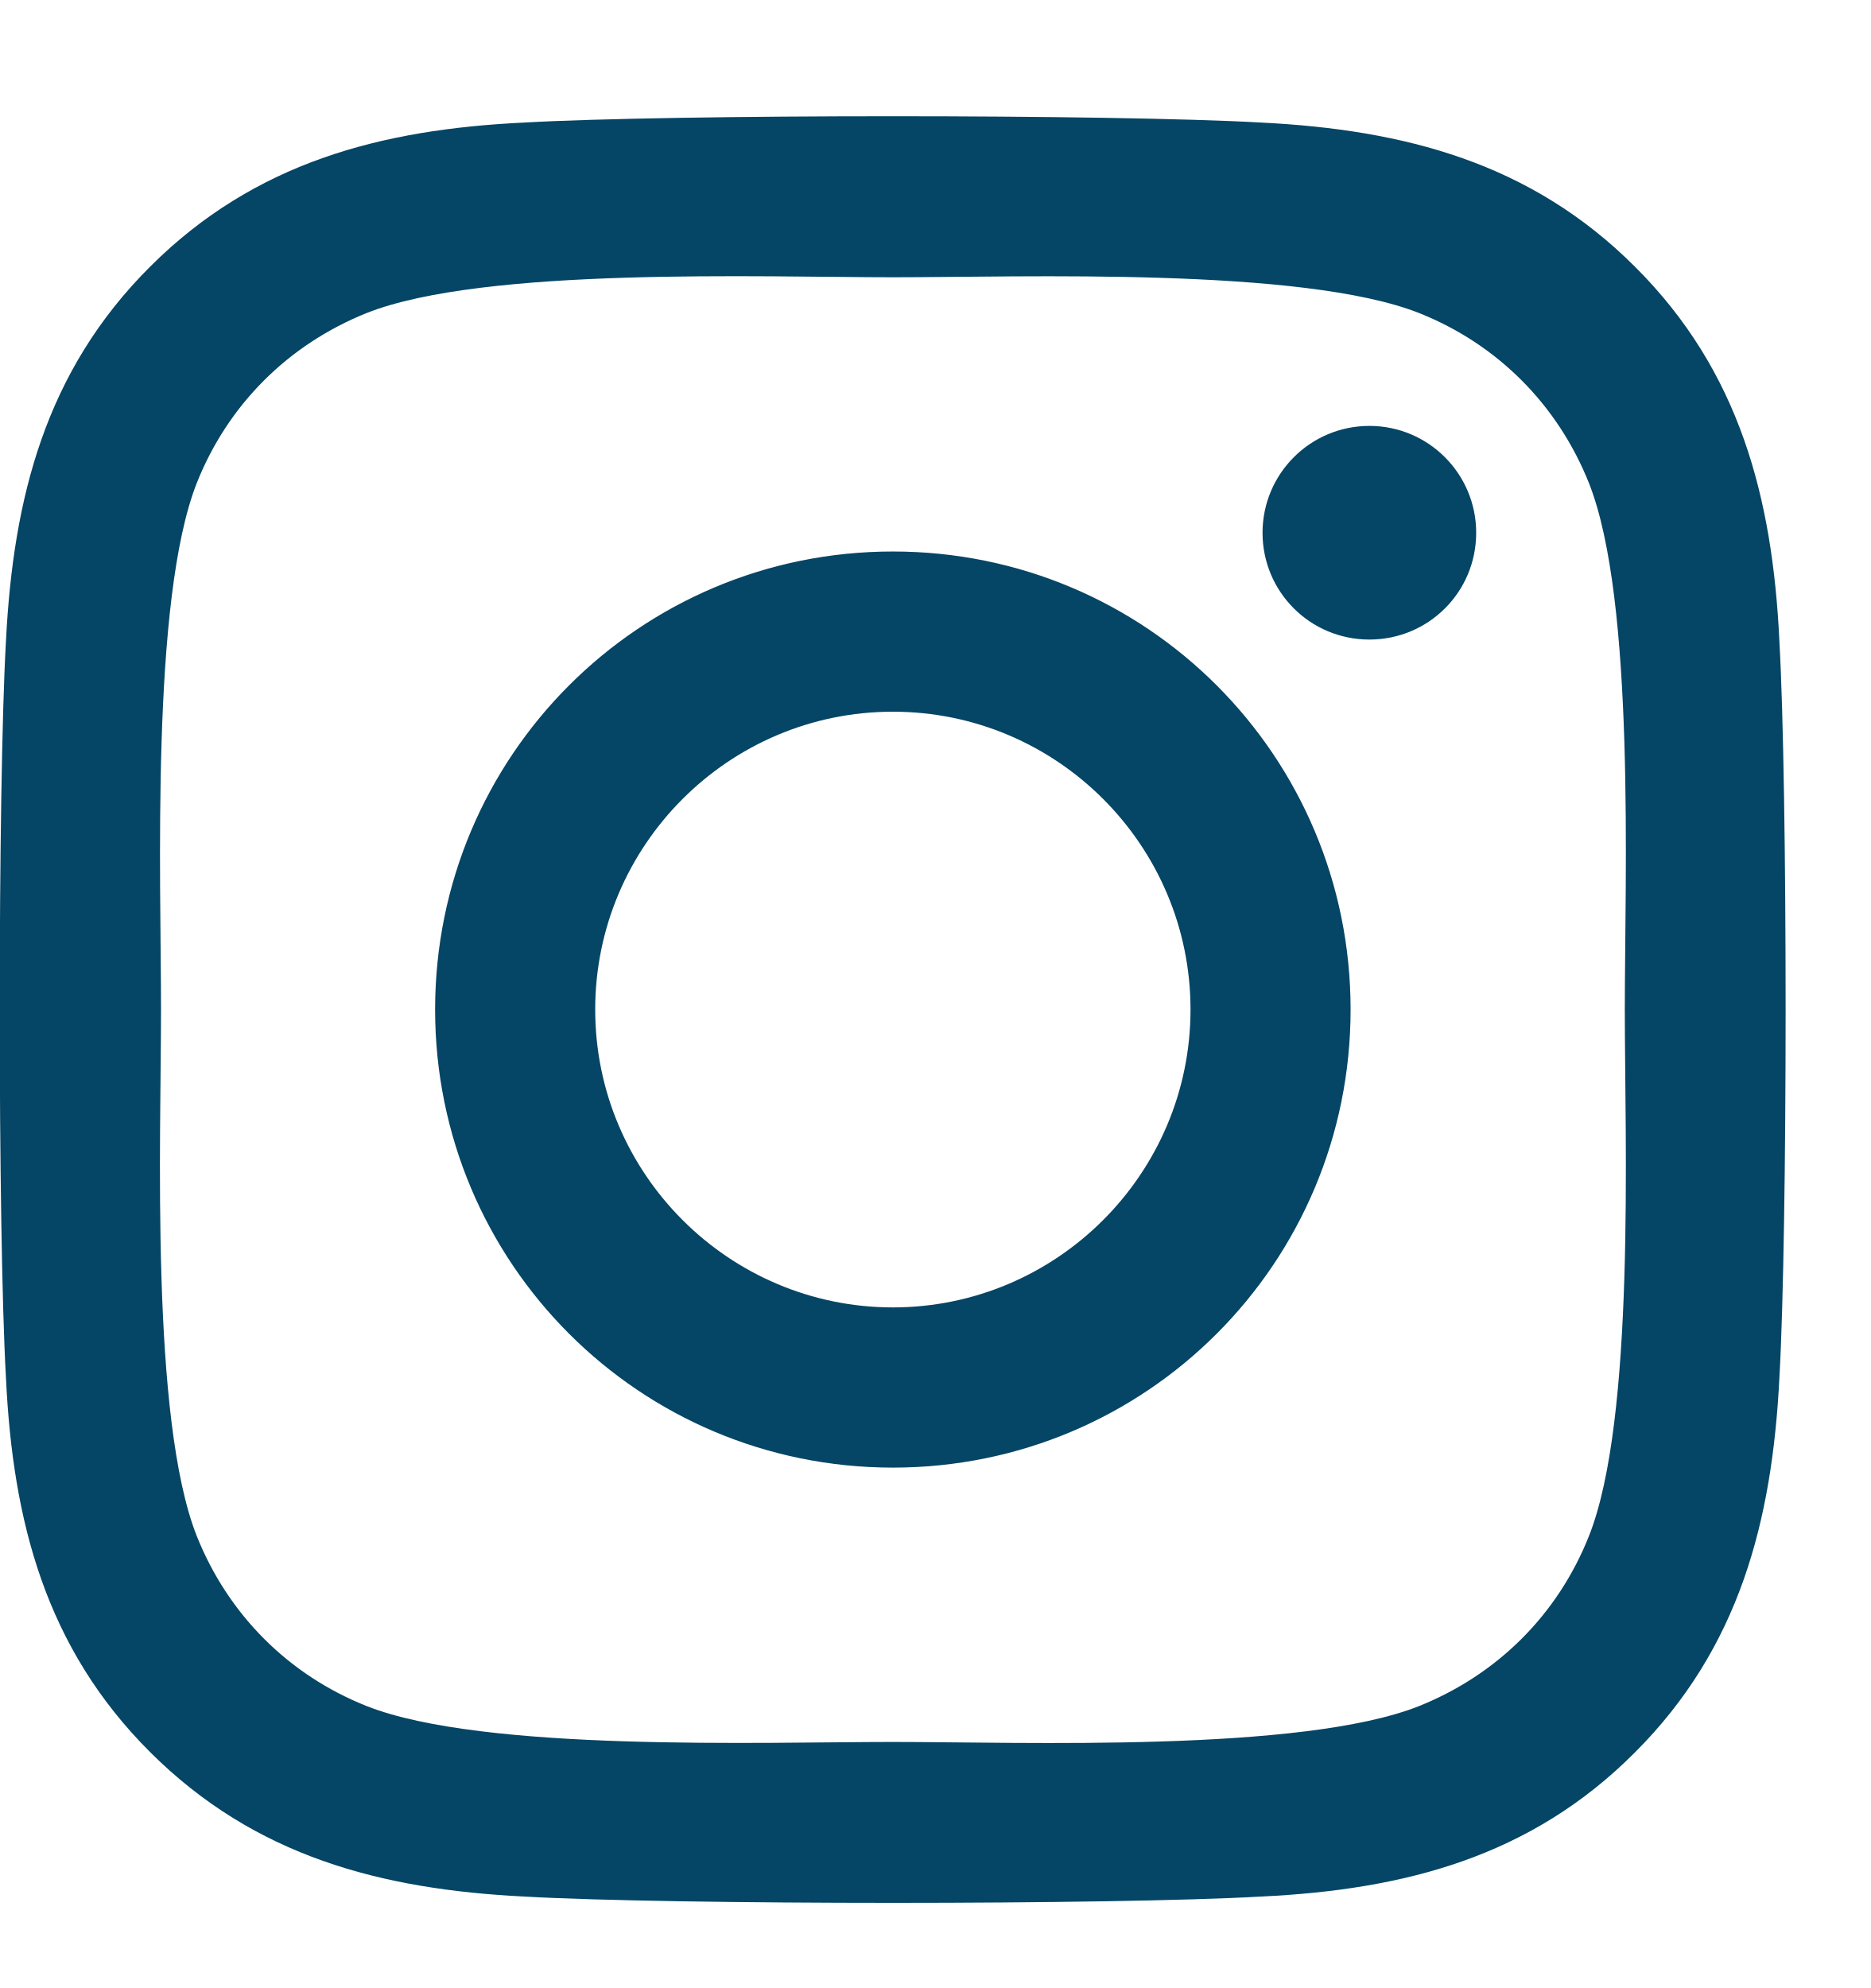
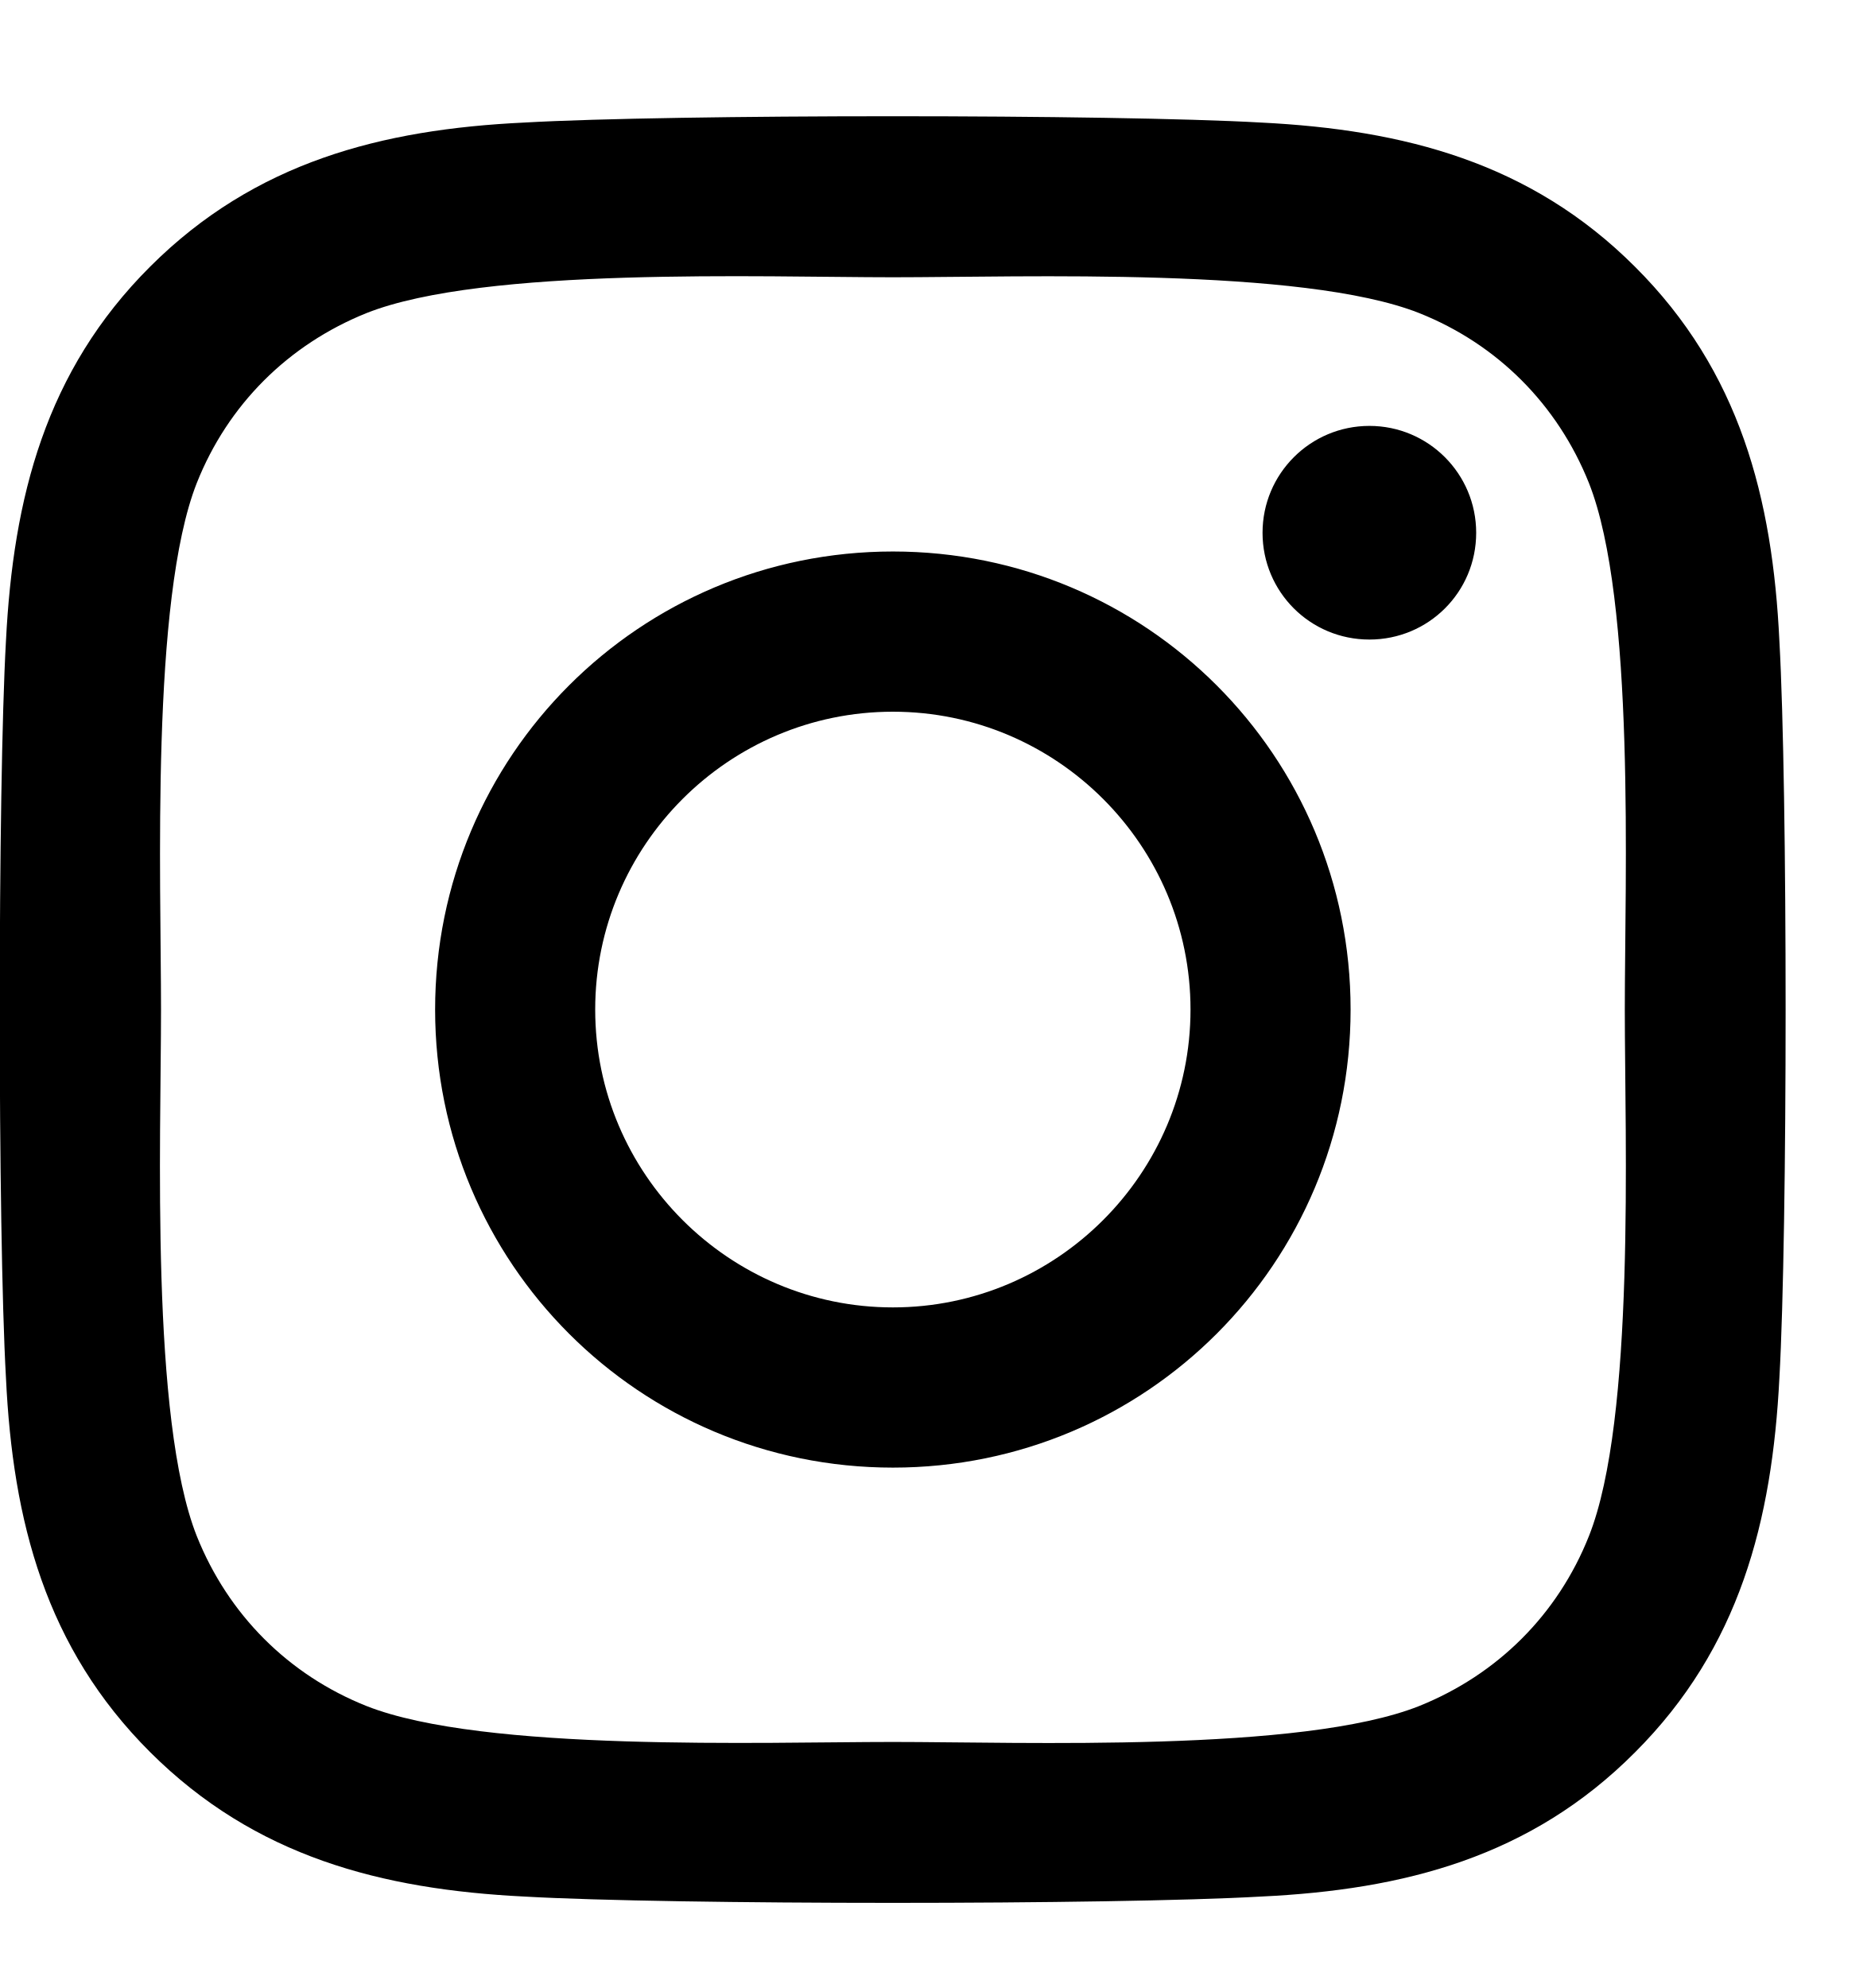
- <svg xmlns="http://www.w3.org/2000/svg" width="16" height="17" viewBox="0 0 16 17" fill="none">
-   <path d="M7.636 4.716C5.469 4.716 3.721 6.465 3.721 8.633C3.721 10.801 5.469 12.55 7.636 12.55C9.803 12.55 11.55 10.801 11.55 8.633C11.55 6.465 9.803 4.716 7.636 4.716ZM7.636 11.18C6.235 11.18 5.09 10.038 5.09 8.633C5.09 7.229 6.232 6.086 7.636 6.086C9.039 6.086 10.181 7.229 10.181 8.633C10.181 10.038 9.036 11.18 7.636 11.18ZM12.624 4.556C12.624 5.064 12.215 5.469 11.711 5.469C11.203 5.469 10.797 5.06 10.797 4.556C10.797 4.051 11.206 3.642 11.711 3.642C12.215 3.642 12.624 4.051 12.624 4.556ZM15.217 5.483C15.159 4.259 14.879 3.175 13.983 2.282C13.091 1.389 12.007 1.109 10.784 1.048C9.523 0.976 5.745 0.976 4.484 1.048C3.264 1.106 2.181 1.385 1.285 2.279C0.389 3.172 0.113 4.256 0.051 5.48C-0.02 6.741 -0.02 10.522 0.051 11.783C0.109 13.007 0.389 14.091 1.285 14.984C2.181 15.877 3.261 16.157 4.484 16.218C5.745 16.29 9.523 16.29 10.784 16.218C12.007 16.16 13.091 15.881 13.983 14.984C14.876 14.091 15.155 13.007 15.217 11.783C15.288 10.522 15.288 6.744 15.217 5.483ZM13.588 13.136C13.322 13.805 12.808 14.319 12.136 14.589C11.131 14.988 8.746 14.896 7.636 14.896C6.525 14.896 4.136 14.984 3.135 14.589C2.467 14.323 1.952 13.808 1.683 13.136C1.285 12.131 1.377 9.744 1.377 8.633C1.377 7.522 1.288 5.132 1.683 4.13C1.949 3.461 2.464 2.947 3.135 2.677C4.14 2.279 6.525 2.371 7.636 2.371C8.746 2.371 11.135 2.282 12.136 2.677C12.804 2.943 13.319 3.458 13.588 4.13C13.987 5.135 13.895 7.522 13.895 8.633C13.895 9.744 13.987 12.134 13.588 13.136Z" fill="#054565" />
+ <svg xmlns="http://www.w3.org/2000/svg" width="16" height="17" viewBox="0 0 16 17">
+   <path d="M7.636 4.716C5.469 4.716 3.721 6.465 3.721 8.633C3.721 10.801 5.469 12.55 7.636 12.55C9.803 12.55 11.55 10.801 11.55 8.633C11.55 6.465 9.803 4.716 7.636 4.716ZM7.636 11.18C6.235 11.18 5.09 10.038 5.09 8.633C5.09 7.229 6.232 6.086 7.636 6.086C9.039 6.086 10.181 7.229 10.181 8.633C10.181 10.038 9.036 11.18 7.636 11.18ZM12.624 4.556C12.624 5.064 12.215 5.469 11.711 5.469C11.203 5.469 10.797 5.06 10.797 4.556C10.797 4.051 11.206 3.642 11.711 3.642C12.215 3.642 12.624 4.051 12.624 4.556ZM15.217 5.483C15.159 4.259 14.879 3.175 13.983 2.282C13.091 1.389 12.007 1.109 10.784 1.048C9.523 0.976 5.745 0.976 4.484 1.048C3.264 1.106 2.181 1.385 1.285 2.279C0.389 3.172 0.113 4.256 0.051 5.48C-0.02 6.741 -0.02 10.522 0.051 11.783C0.109 13.007 0.389 14.091 1.285 14.984C2.181 15.877 3.261 16.157 4.484 16.218C5.745 16.29 9.523 16.29 10.784 16.218C12.007 16.16 13.091 15.881 13.983 14.984C14.876 14.091 15.155 13.007 15.217 11.783C15.288 10.522 15.288 6.744 15.217 5.483ZM13.588 13.136C13.322 13.805 12.808 14.319 12.136 14.589C11.131 14.988 8.746 14.896 7.636 14.896C6.525 14.896 4.136 14.984 3.135 14.589C2.467 14.323 1.952 13.808 1.683 13.136C1.285 12.131 1.377 9.744 1.377 8.633C1.377 7.522 1.288 5.132 1.683 4.13C1.949 3.461 2.464 2.947 3.135 2.677C4.14 2.279 6.525 2.371 7.636 2.371C8.746 2.371 11.135 2.282 12.136 2.677C12.804 2.943 13.319 3.458 13.588 4.13C13.987 5.135 13.895 7.522 13.895 8.633C13.895 9.744 13.987 12.134 13.588 13.136Z" />
</svg>
